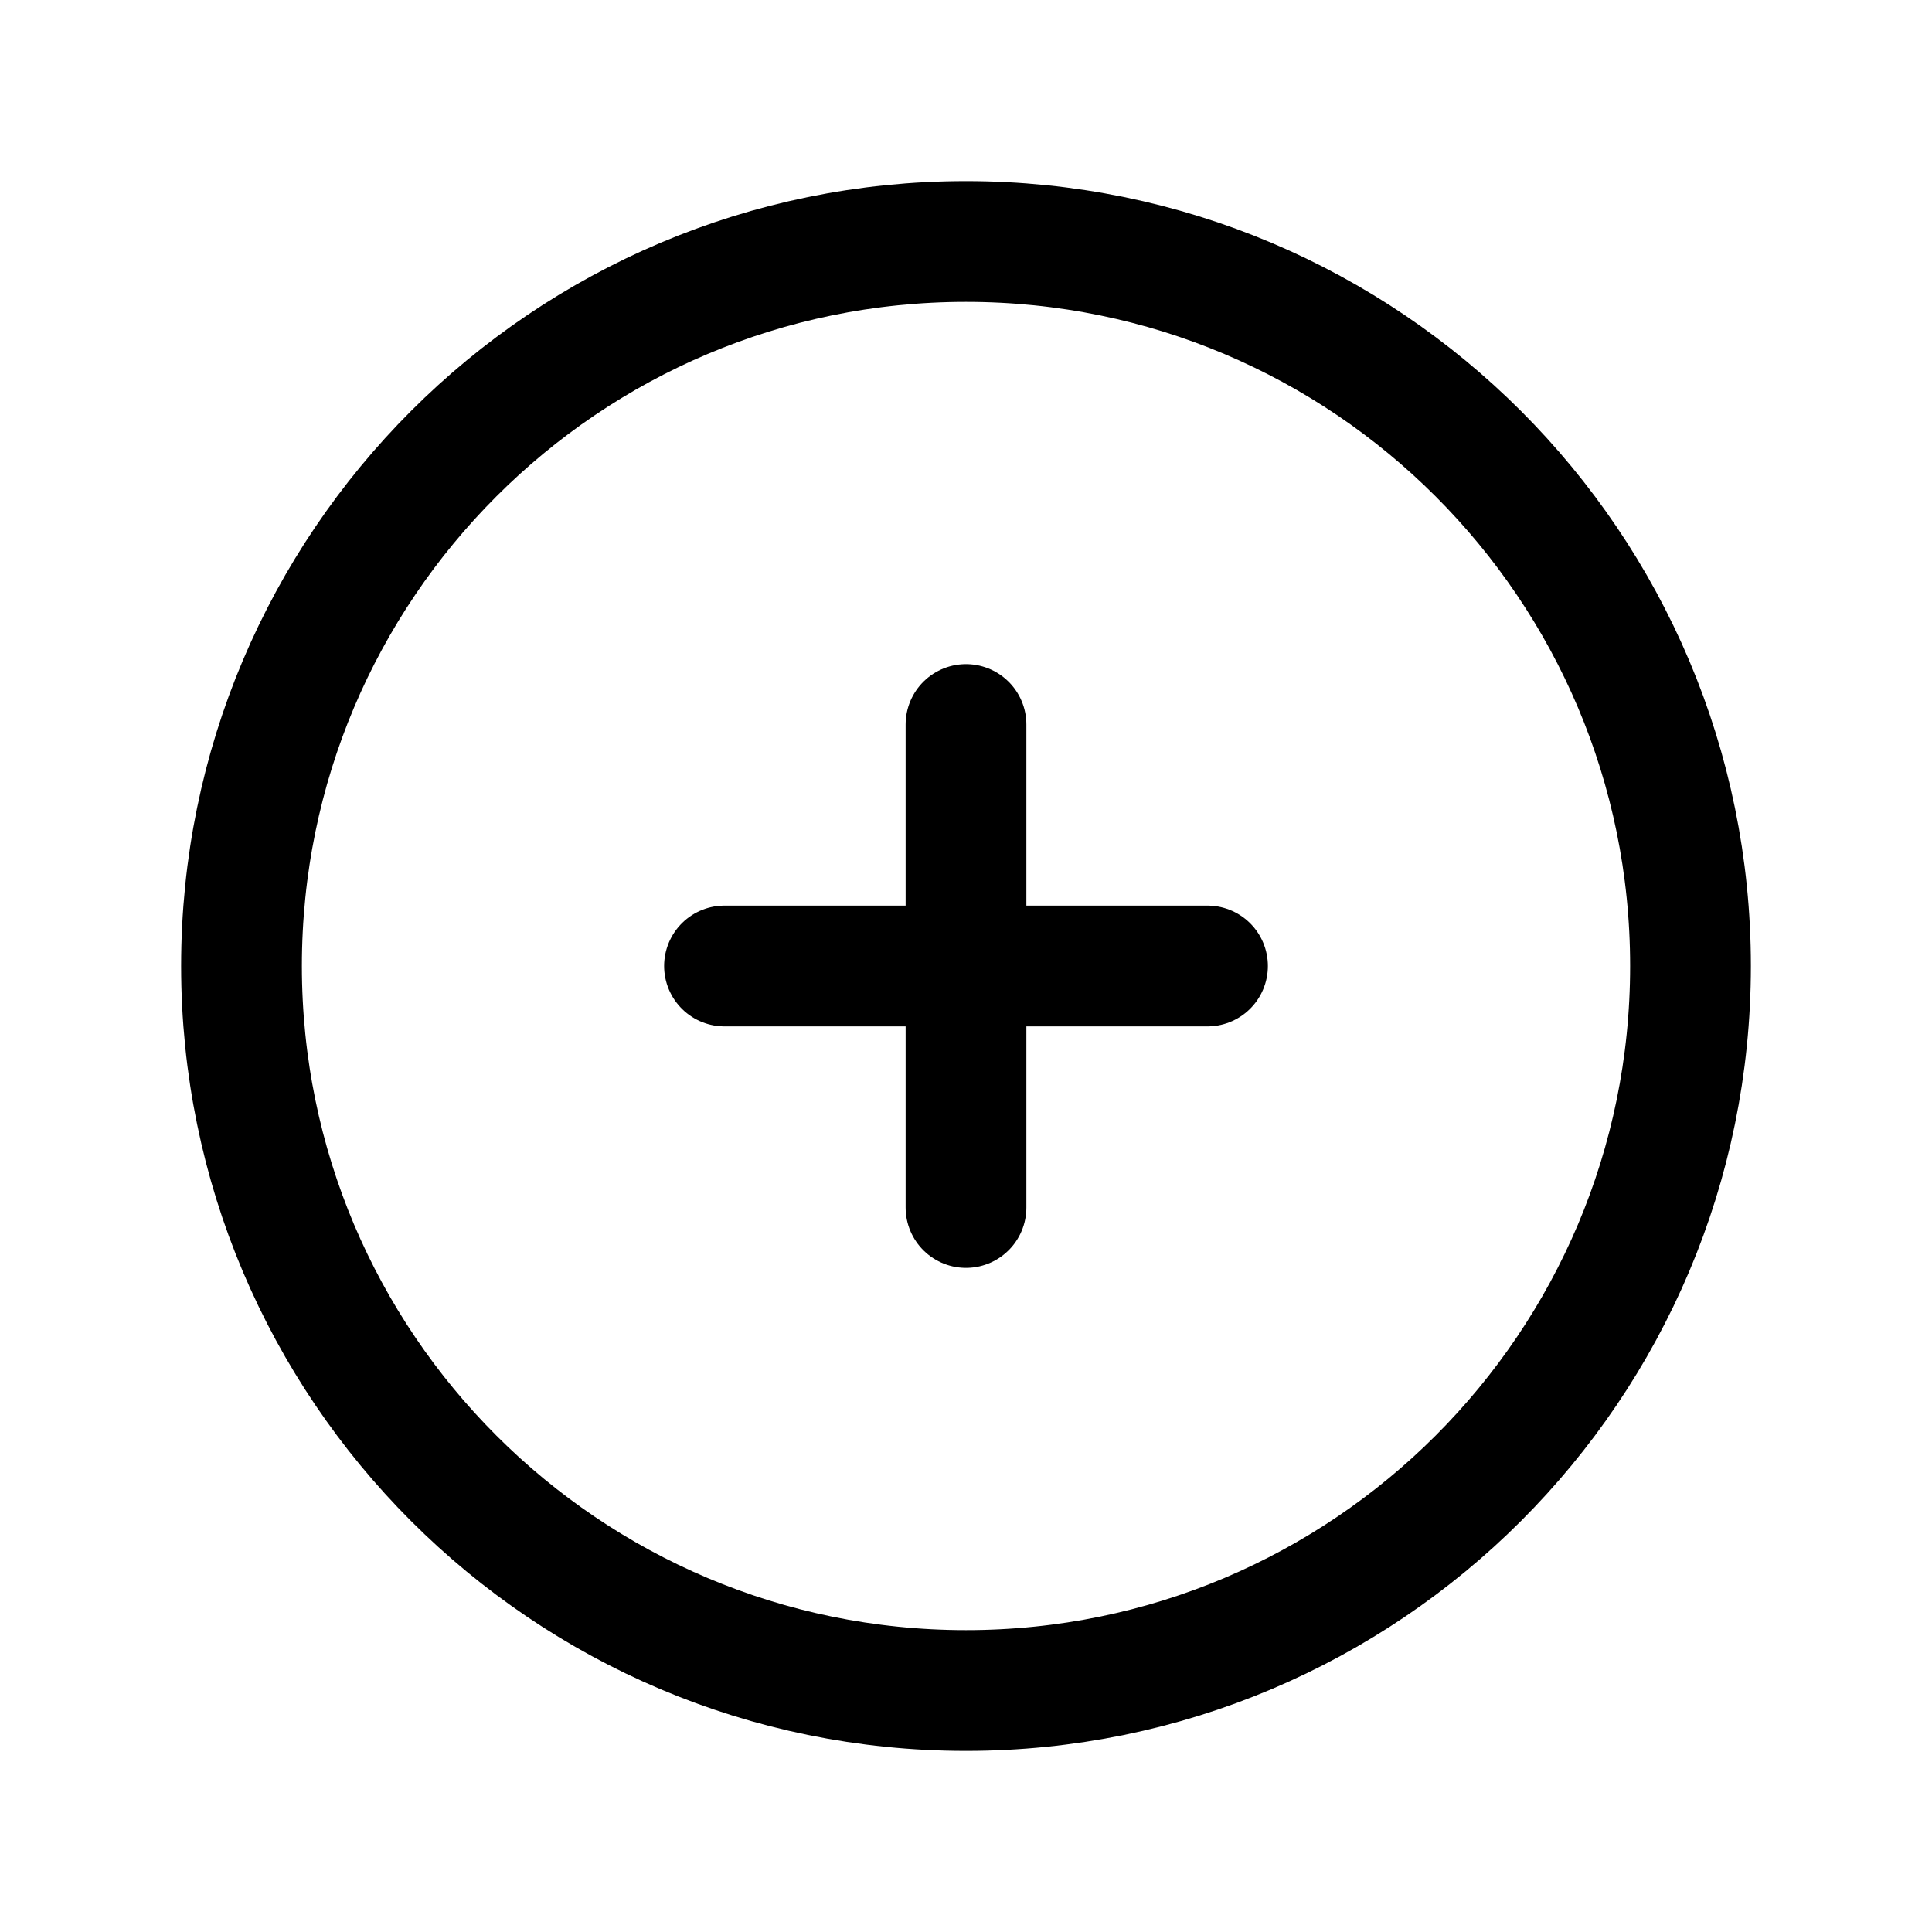
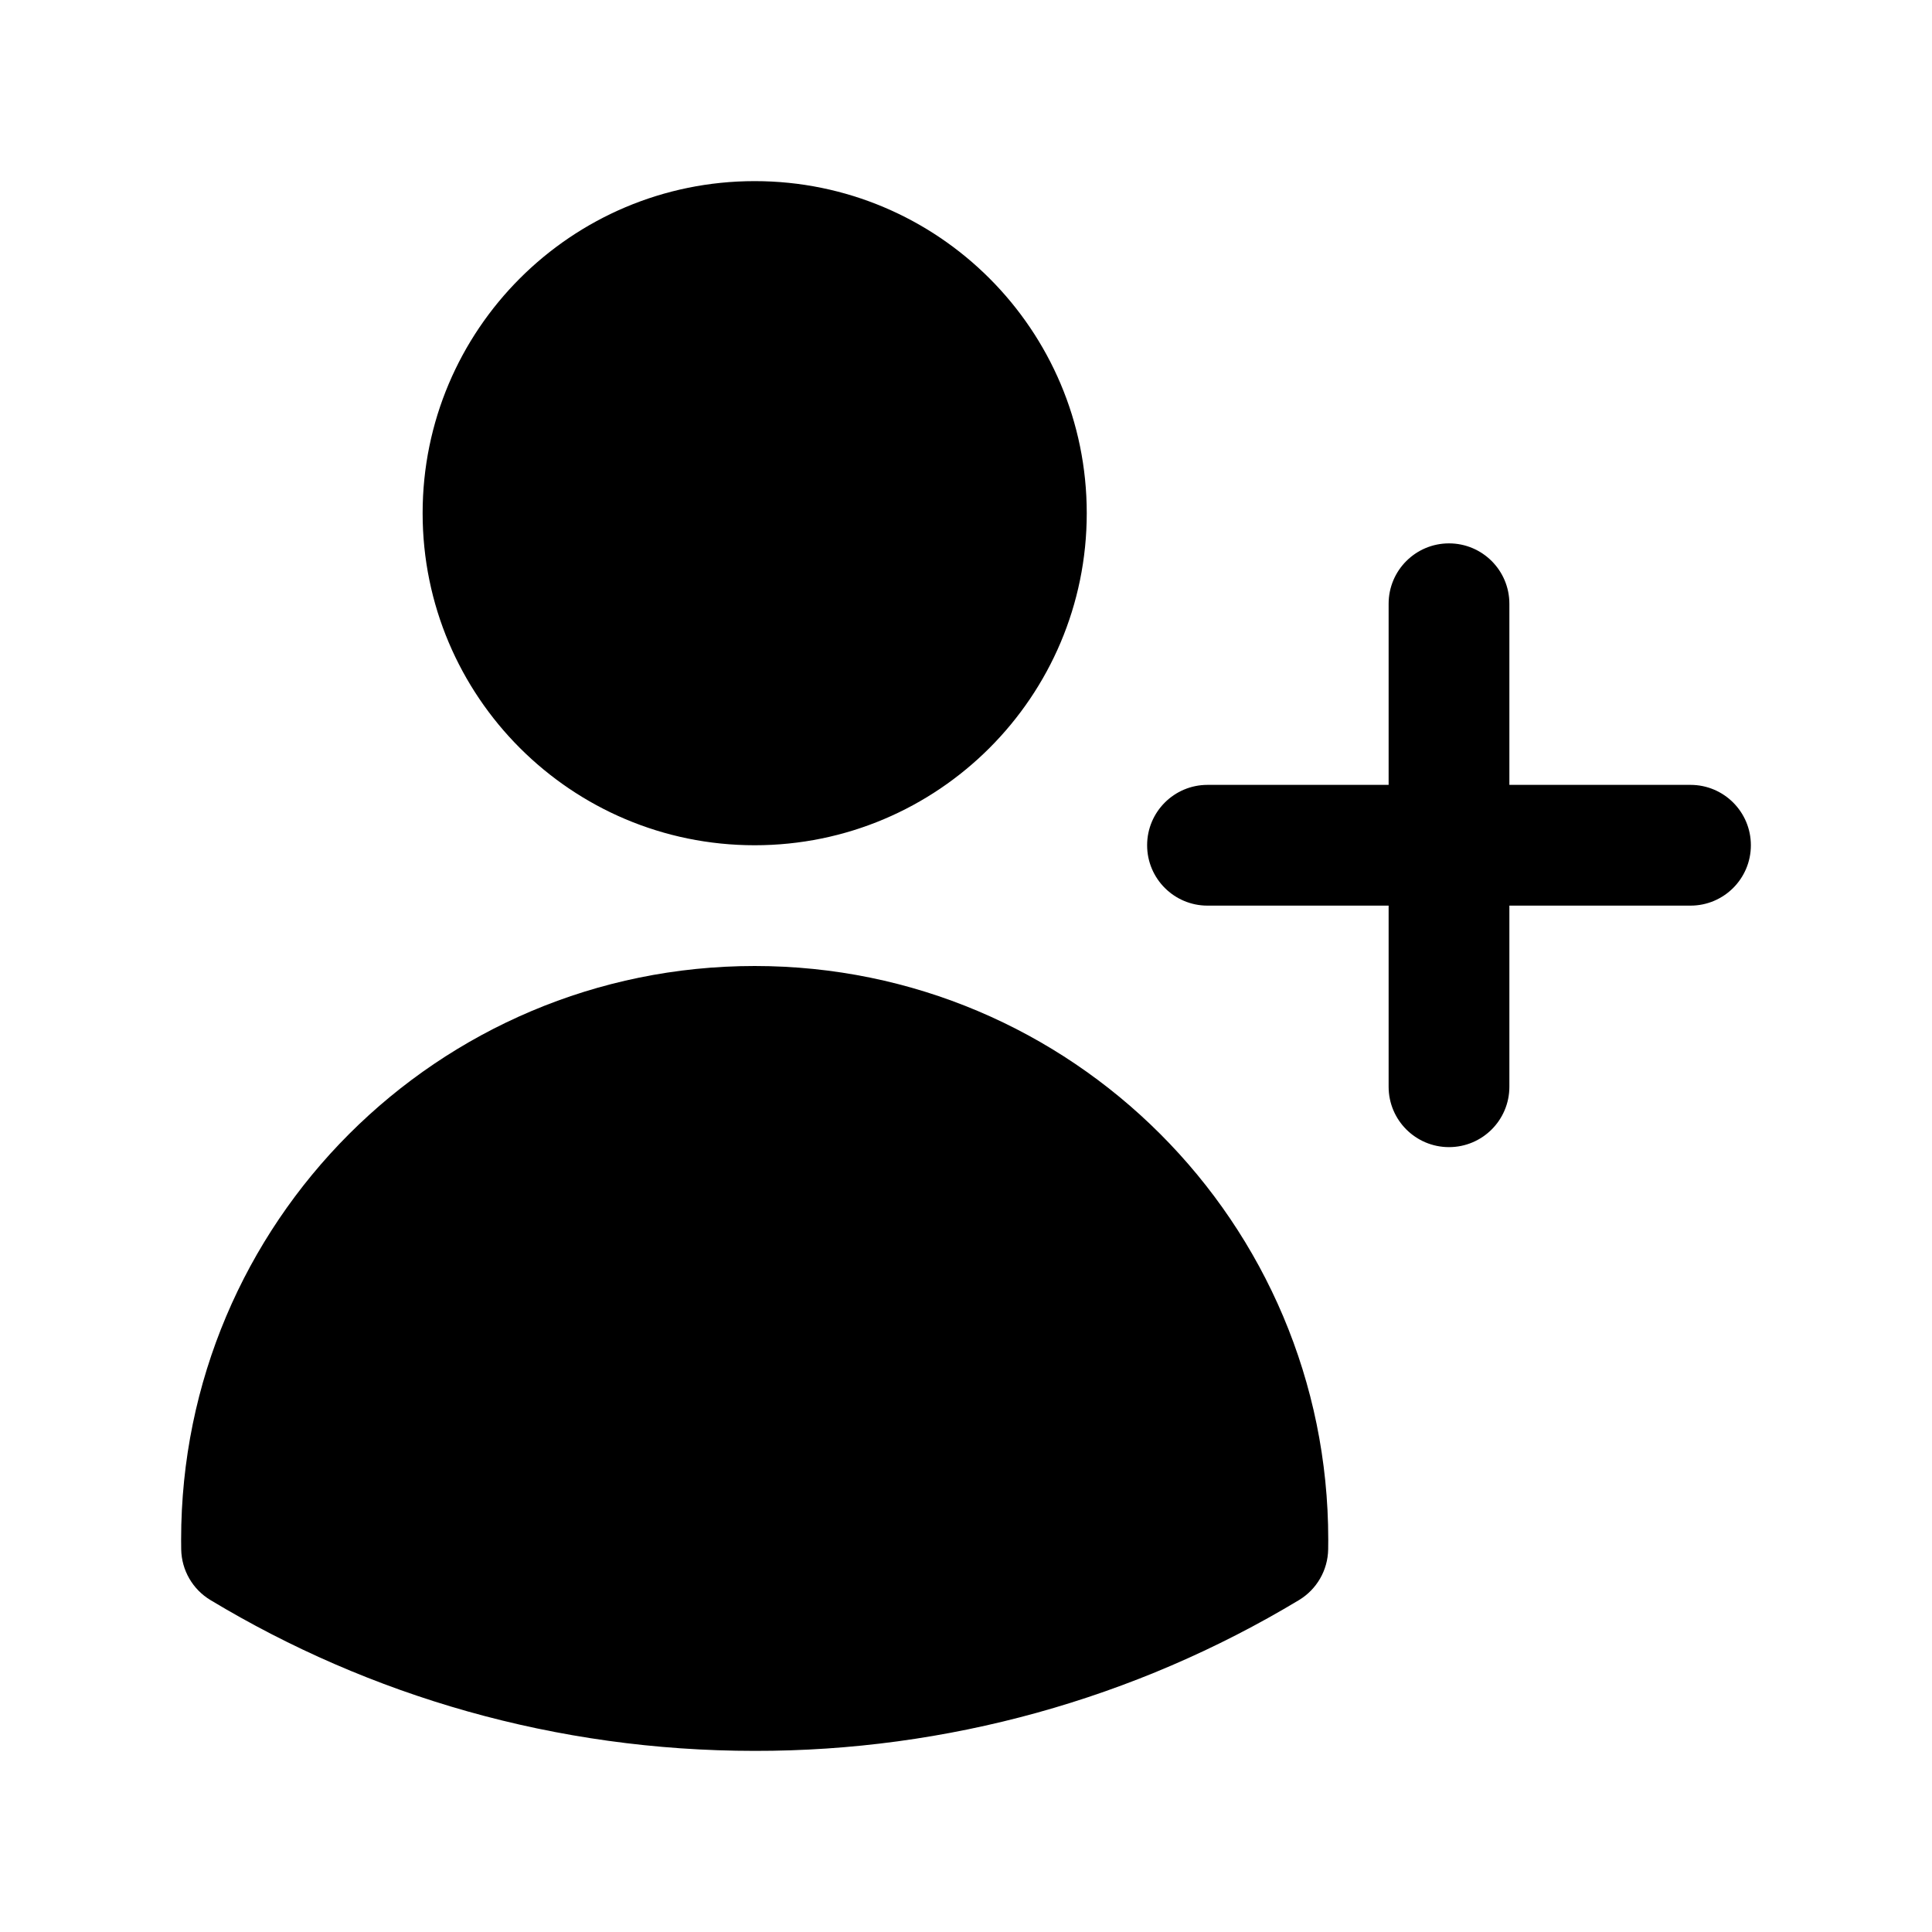
- <svg xmlns="http://www.w3.org/2000/svg" width="24" height="24" viewBox="0 0 24 24" fill="none">
-   <path d="M12 9v6m3-3H9m12 0a9 9 0 1 1-18 0 9 9 0 0 1 18 0Z" stroke="currentColor" stroke-width="1.5" stroke-linecap="round" stroke-linejoin="round" fill="none" />
+ <svg xmlns="http://www.w3.org/2000/svg" width="24" height="24" viewBox="0 0 24 24" fill="currentColor">
+   <path d="M5.25 6.375a4.125 4.125 0 1 1 8.25 0 4.125 4.125 0 0 1-8.25 0ZM2.25 19.125a7.125 7.125 0 0 1 14.25 0v.003l-.001.119a.75.75 0 0 1-.363.63 13.067 13.067 0 0 1-6.761 1.873c-2.472 0-4.786-.684-6.76-1.873a.75.75 0 0 1-.364-.63l-.001-.122ZM18.75 7.5a.75.75 0 0 0-1.5 0v2.25H15a.75.75 0 0 0 0 1.5h2.25v2.25a.75.75 0 0 0 1.5 0v-2.25H21a.75.75 0 0 0 0-1.5h-2.25V7.5Z" />
</svg>
